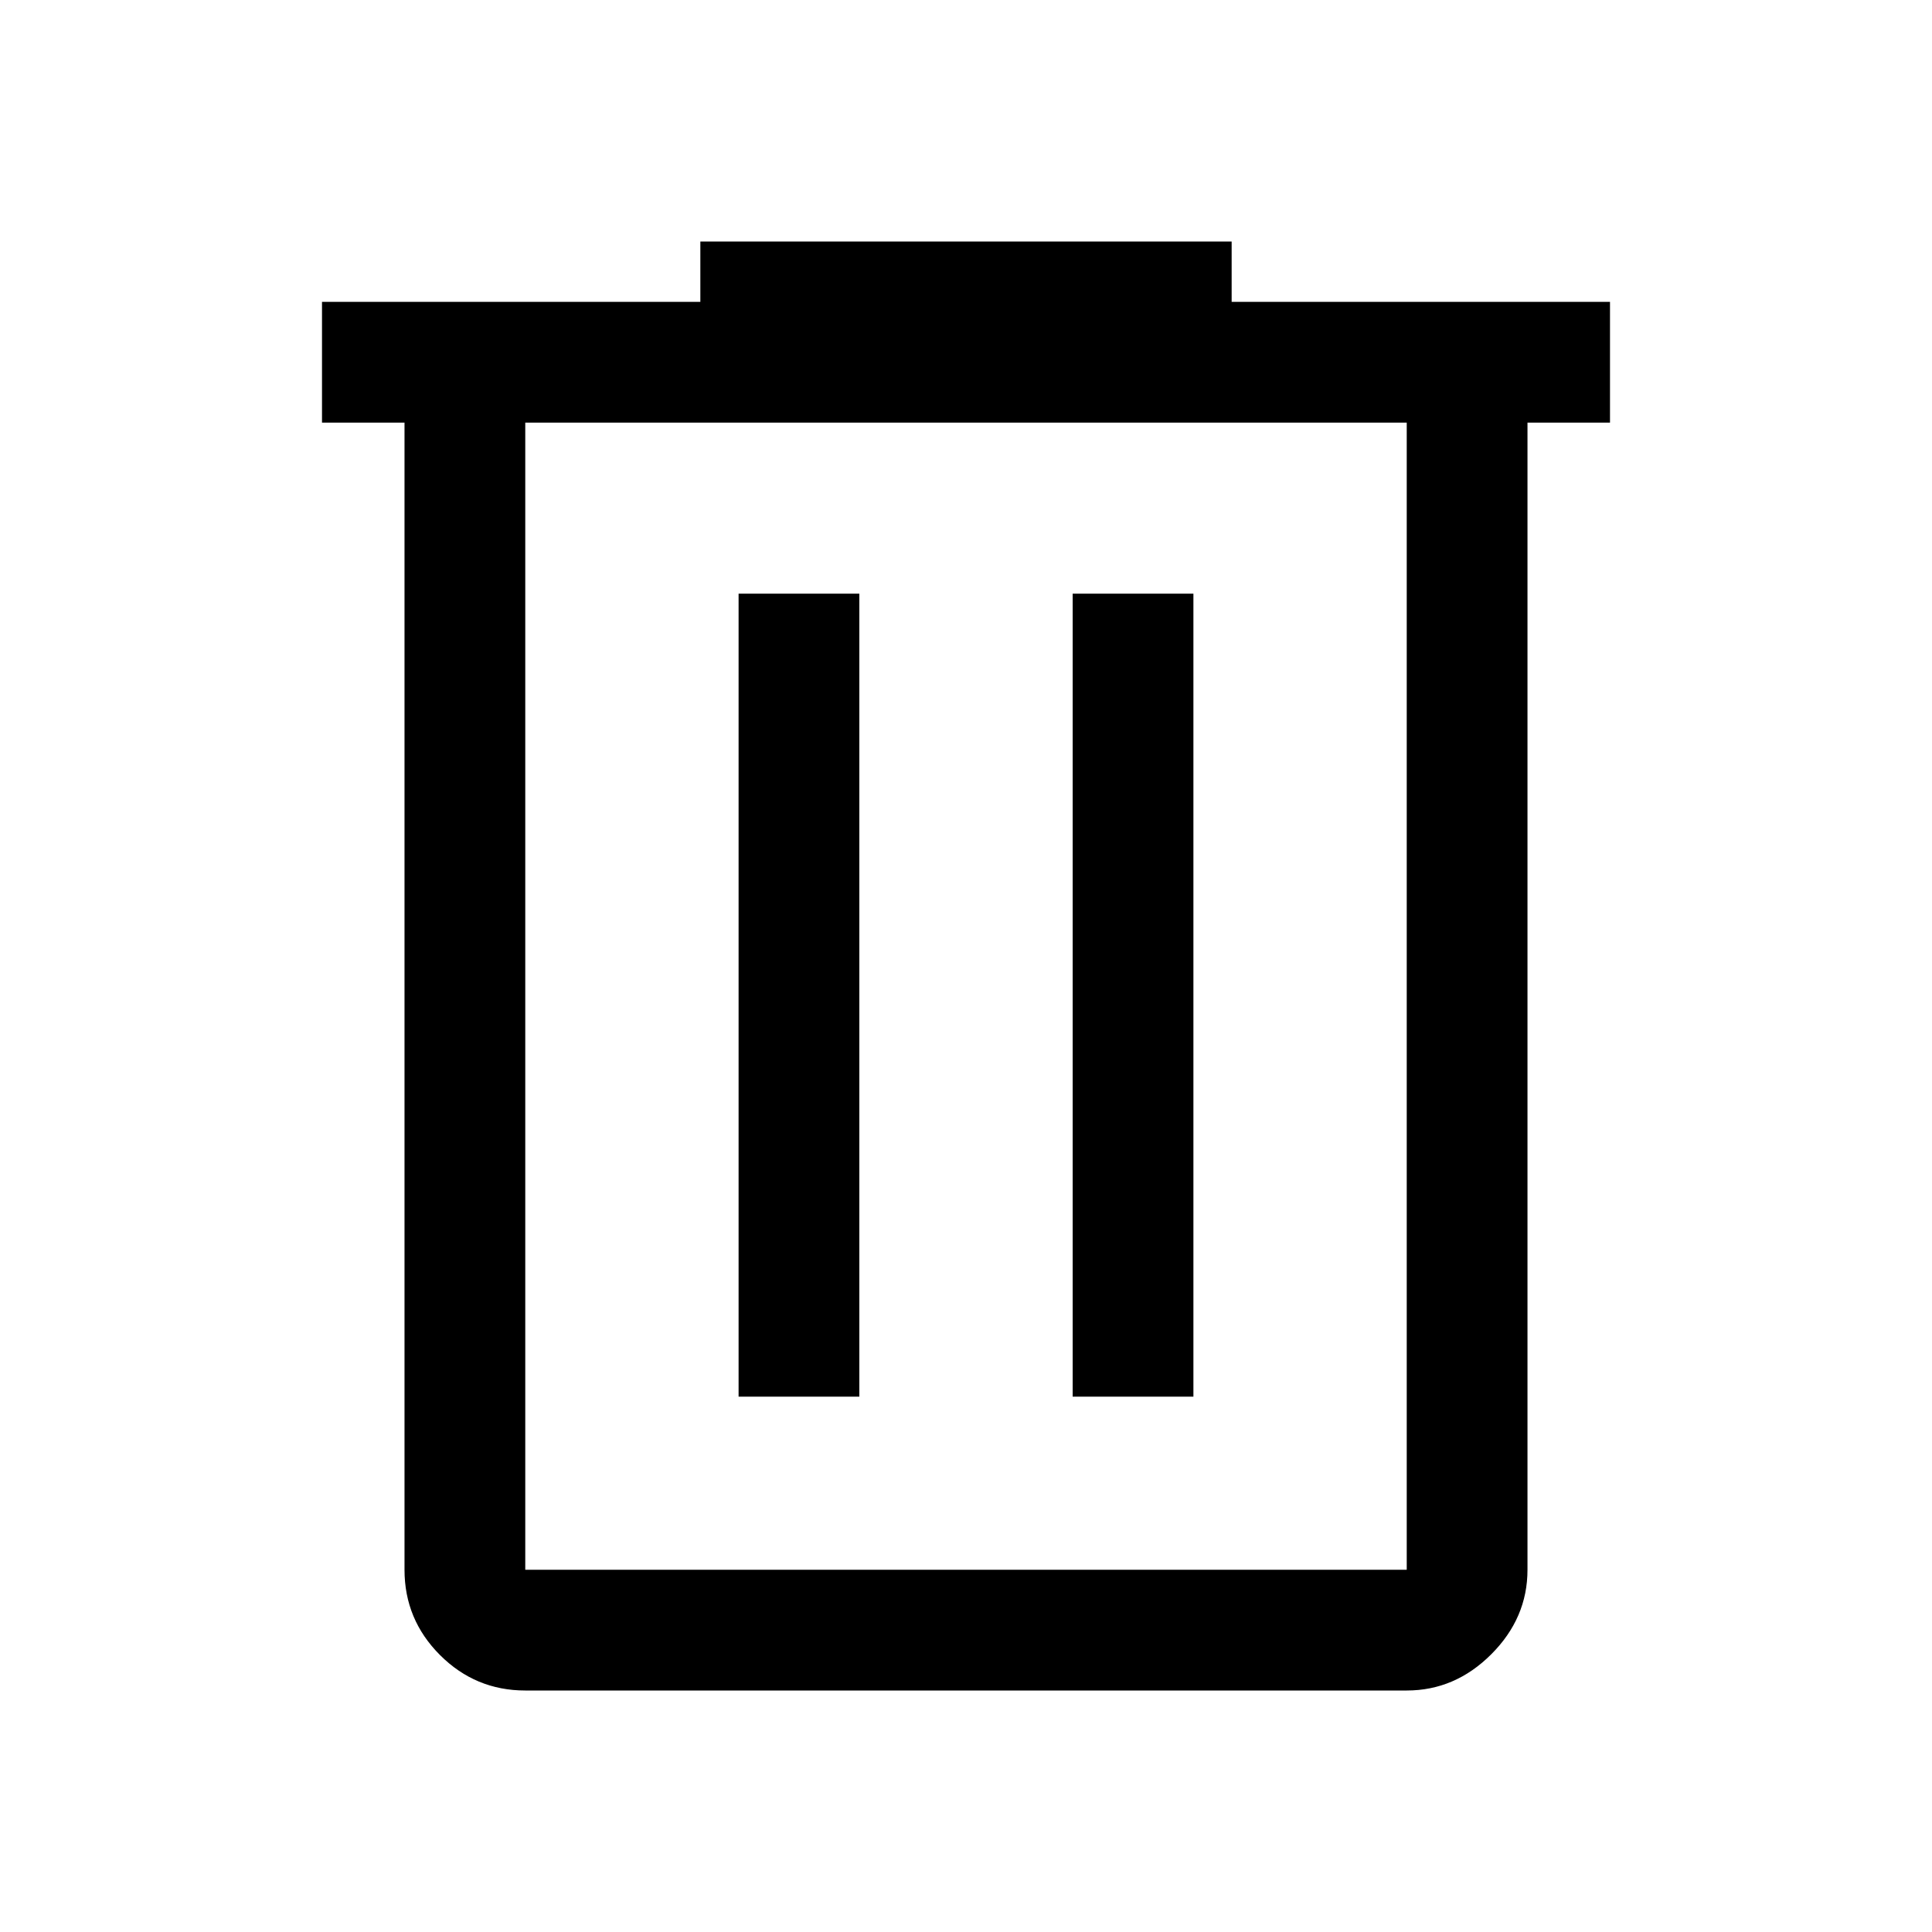
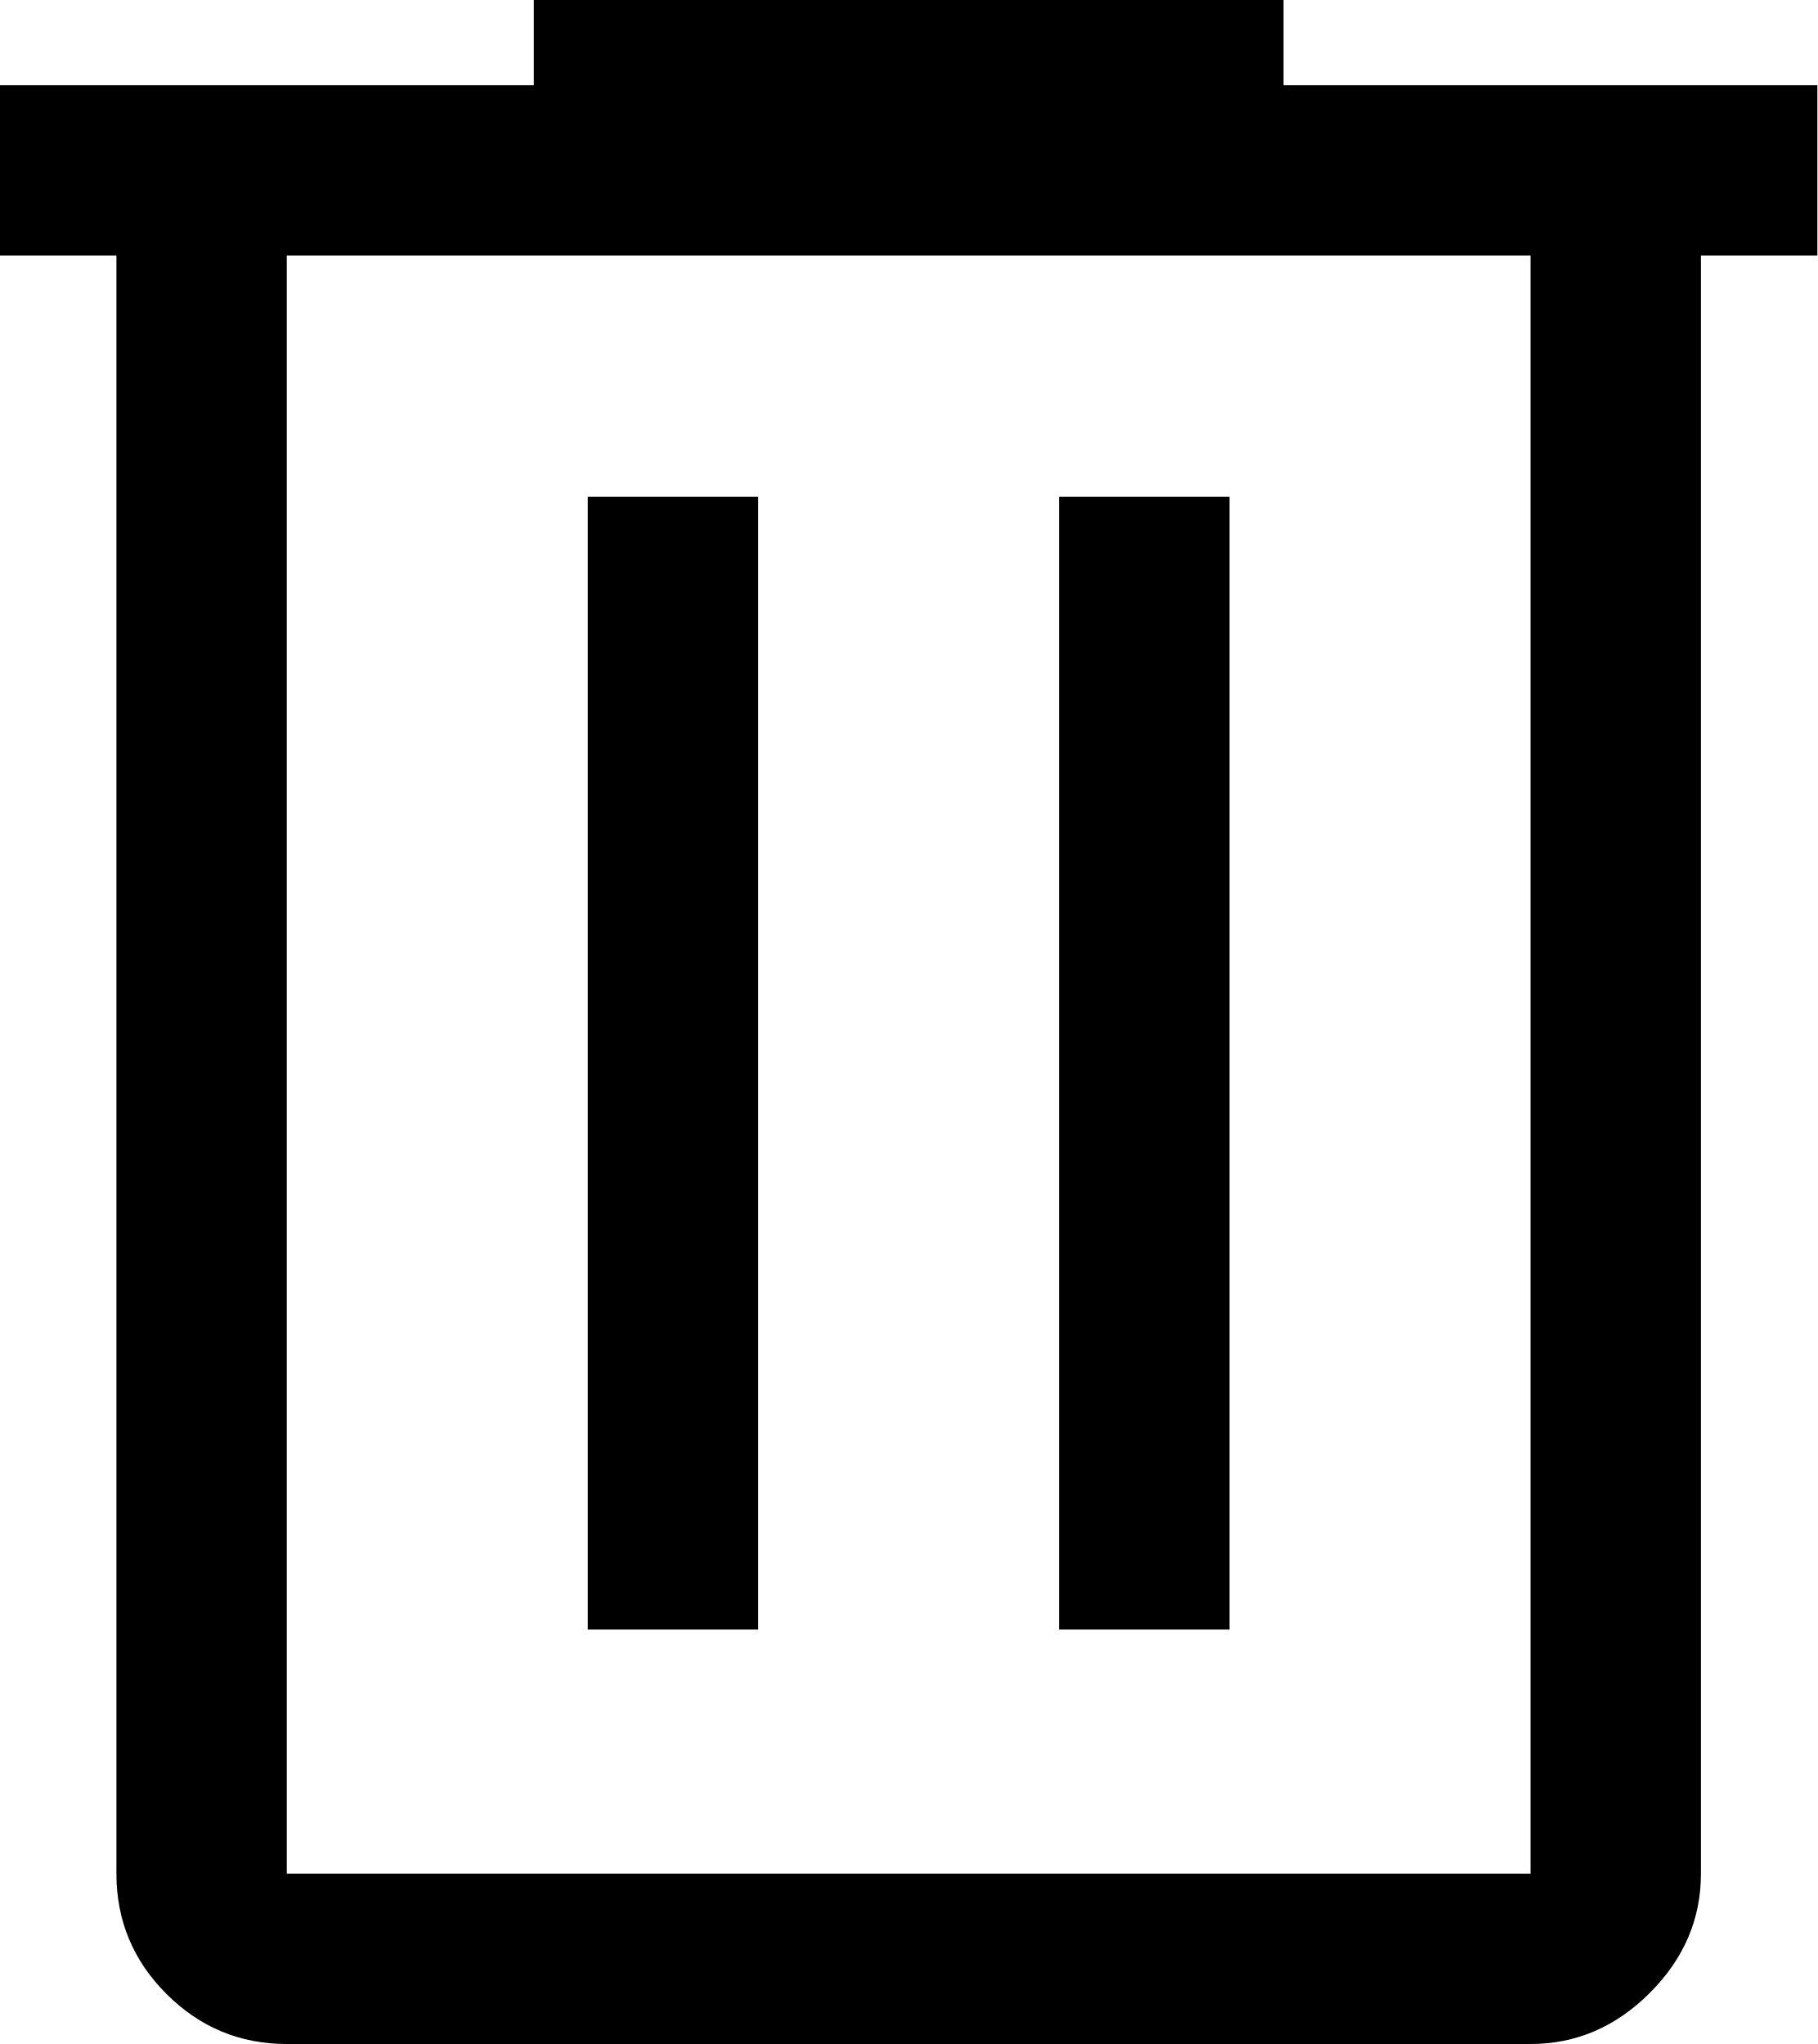
- <svg xmlns="http://www.w3.org/2000/svg" height="48" viewBox="0 -960 960 960" width="48">
-   <path d="M261-120q-24.75 0-42.375-17.625T201-180v-570h-41v-60h188v-30h264v30h188v60h-41v570q0 24-18 42t-42 18H261Zm438-630H261v570h438v-570ZM367-266h60v-399h-60v399Zm166 0h60v-399h-60v399ZM261-750v570-570Z" />
+ <svg xmlns="http://www.w3.org/2000/svg" height="36" viewBox="0 -960 640 720" width="32" version="1.1" id="svg4">
+   <defs id="defs8" />
+   <path d="M 101,-240 Q 76.25,-240 58.625,-257.625 41,-275.25 41,-300 V -870 H 0 v -60 h 188 v -30 h 264 v 30 h 188 v 60 h -41 v 570 q 0,24 -18,42 -18,18 -42,18 z M 539,-870 H 101 v 570 h 438 z m -332,484 h 60 v -399 h -60 z m 166,0 h 60 V -785 H 373 Z M 101,-870 v 570 z" id="path2" />
</svg>
